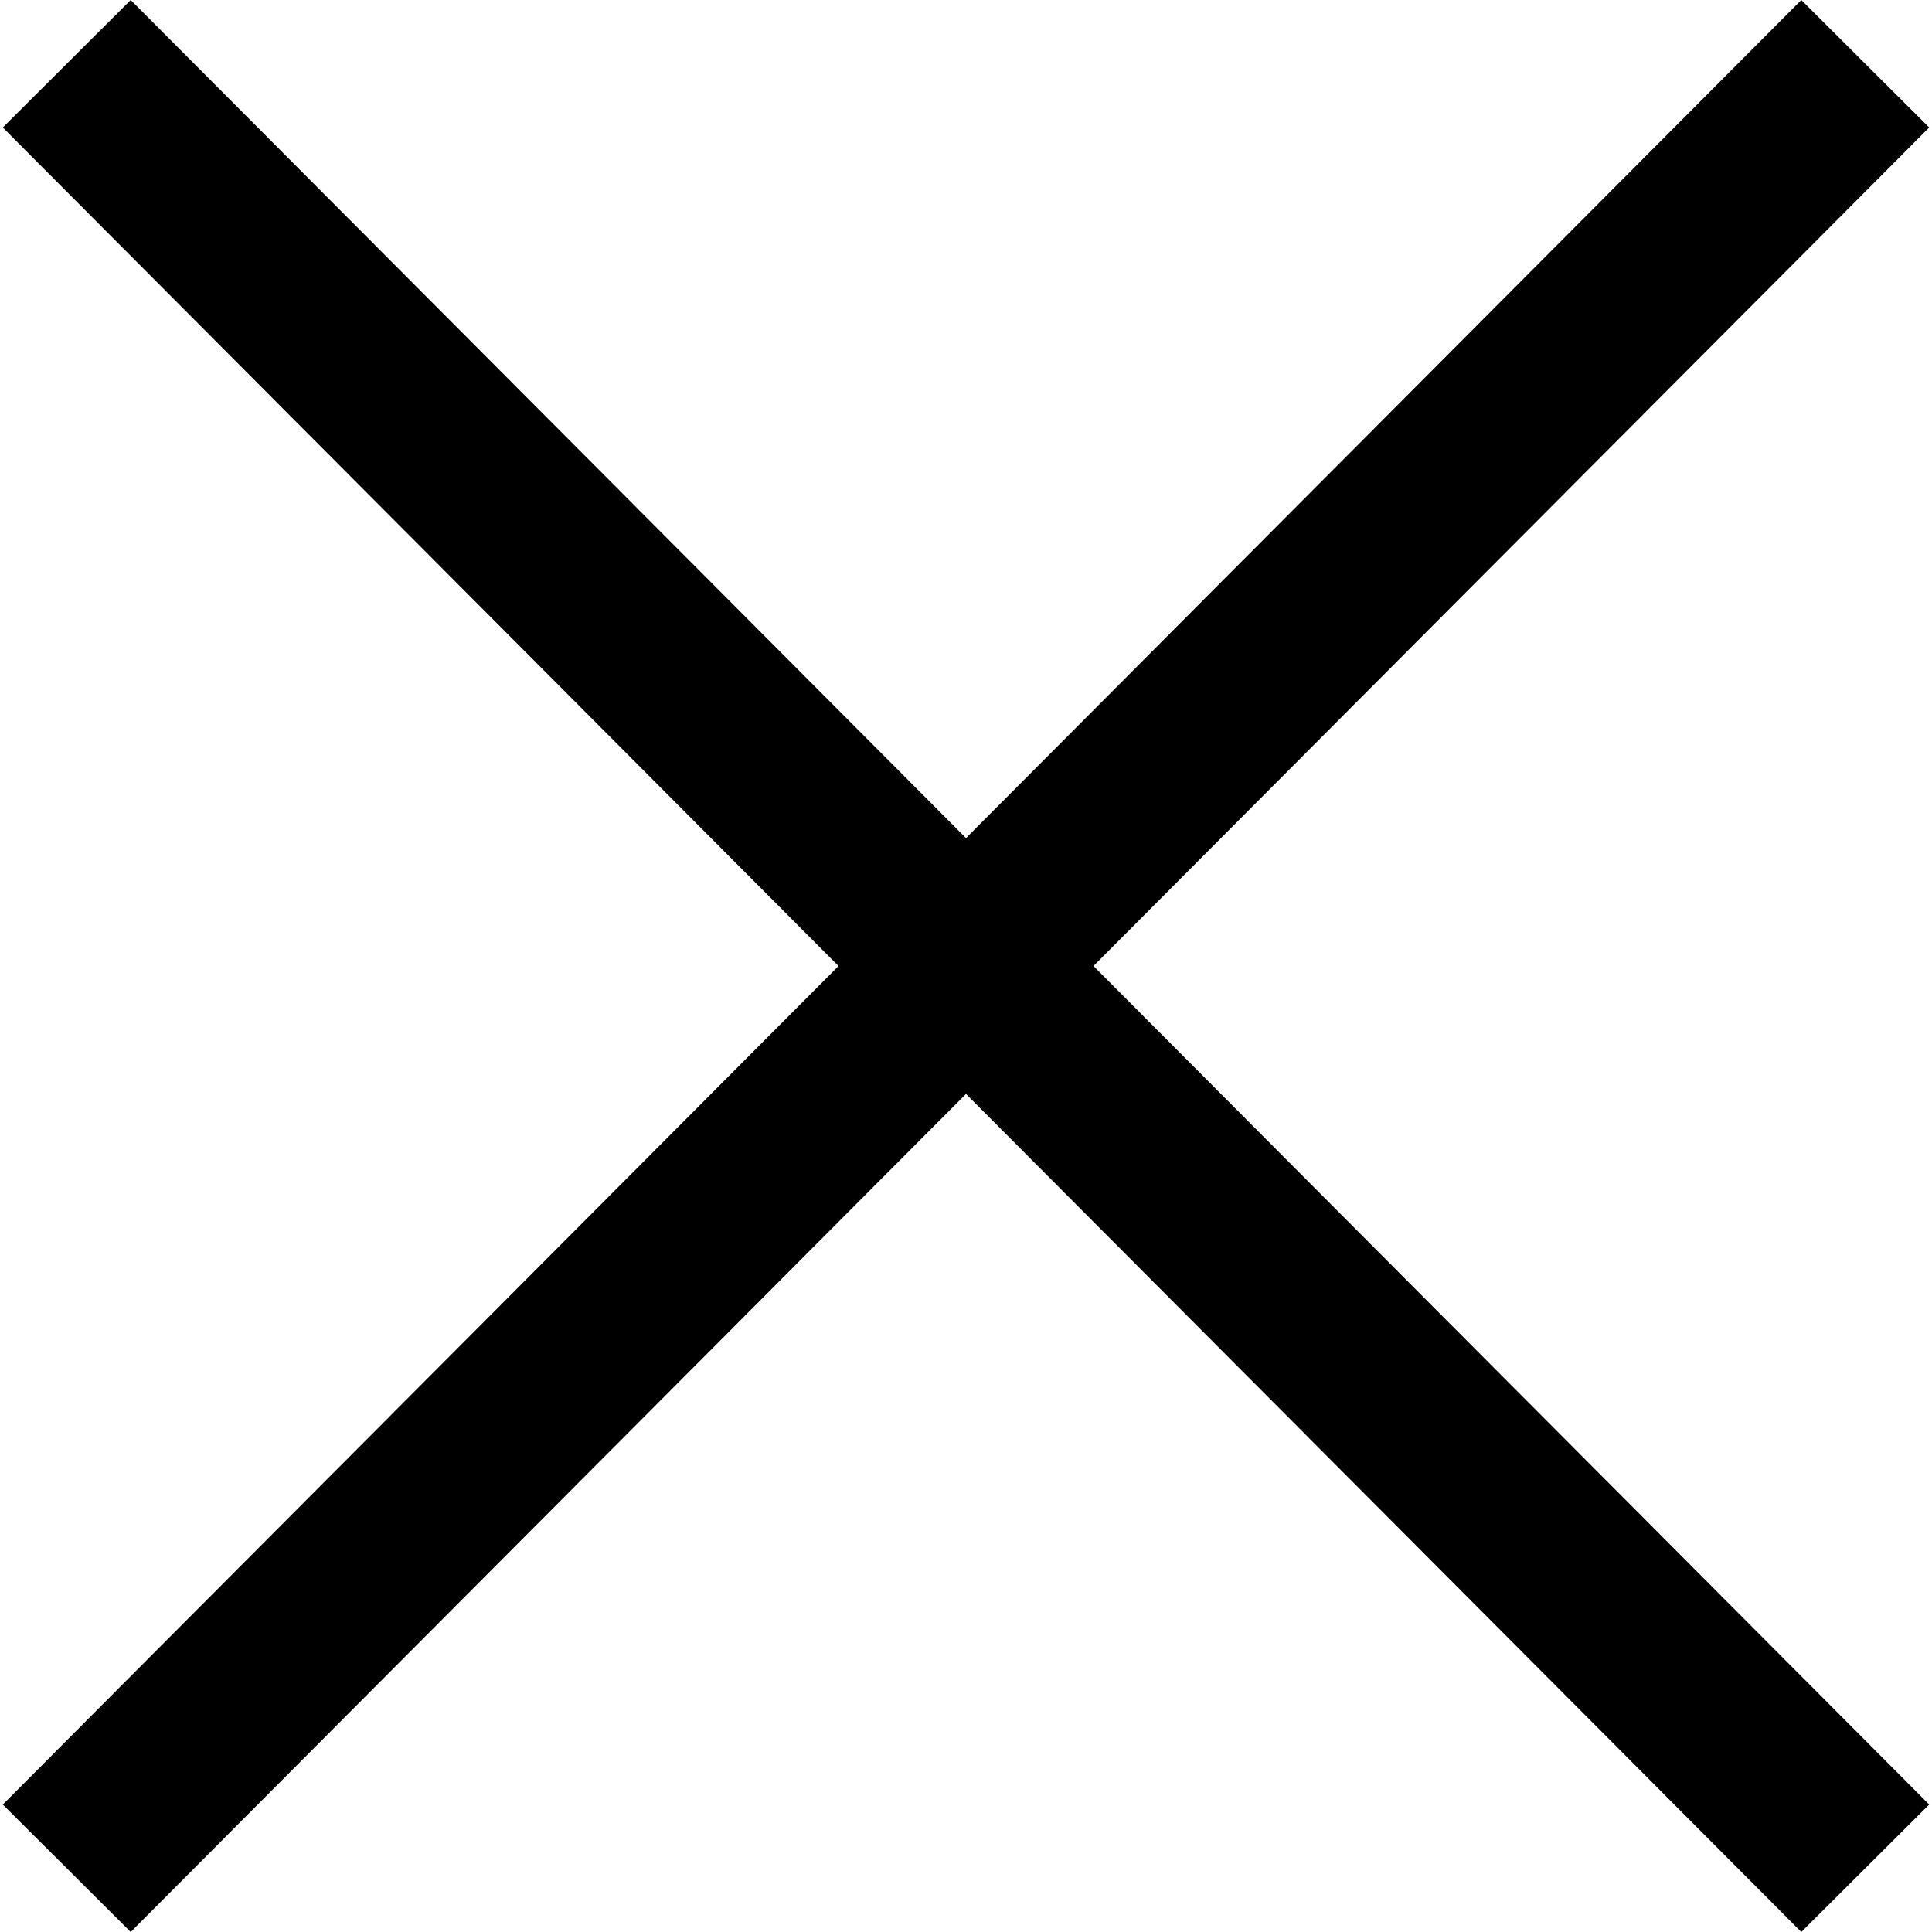
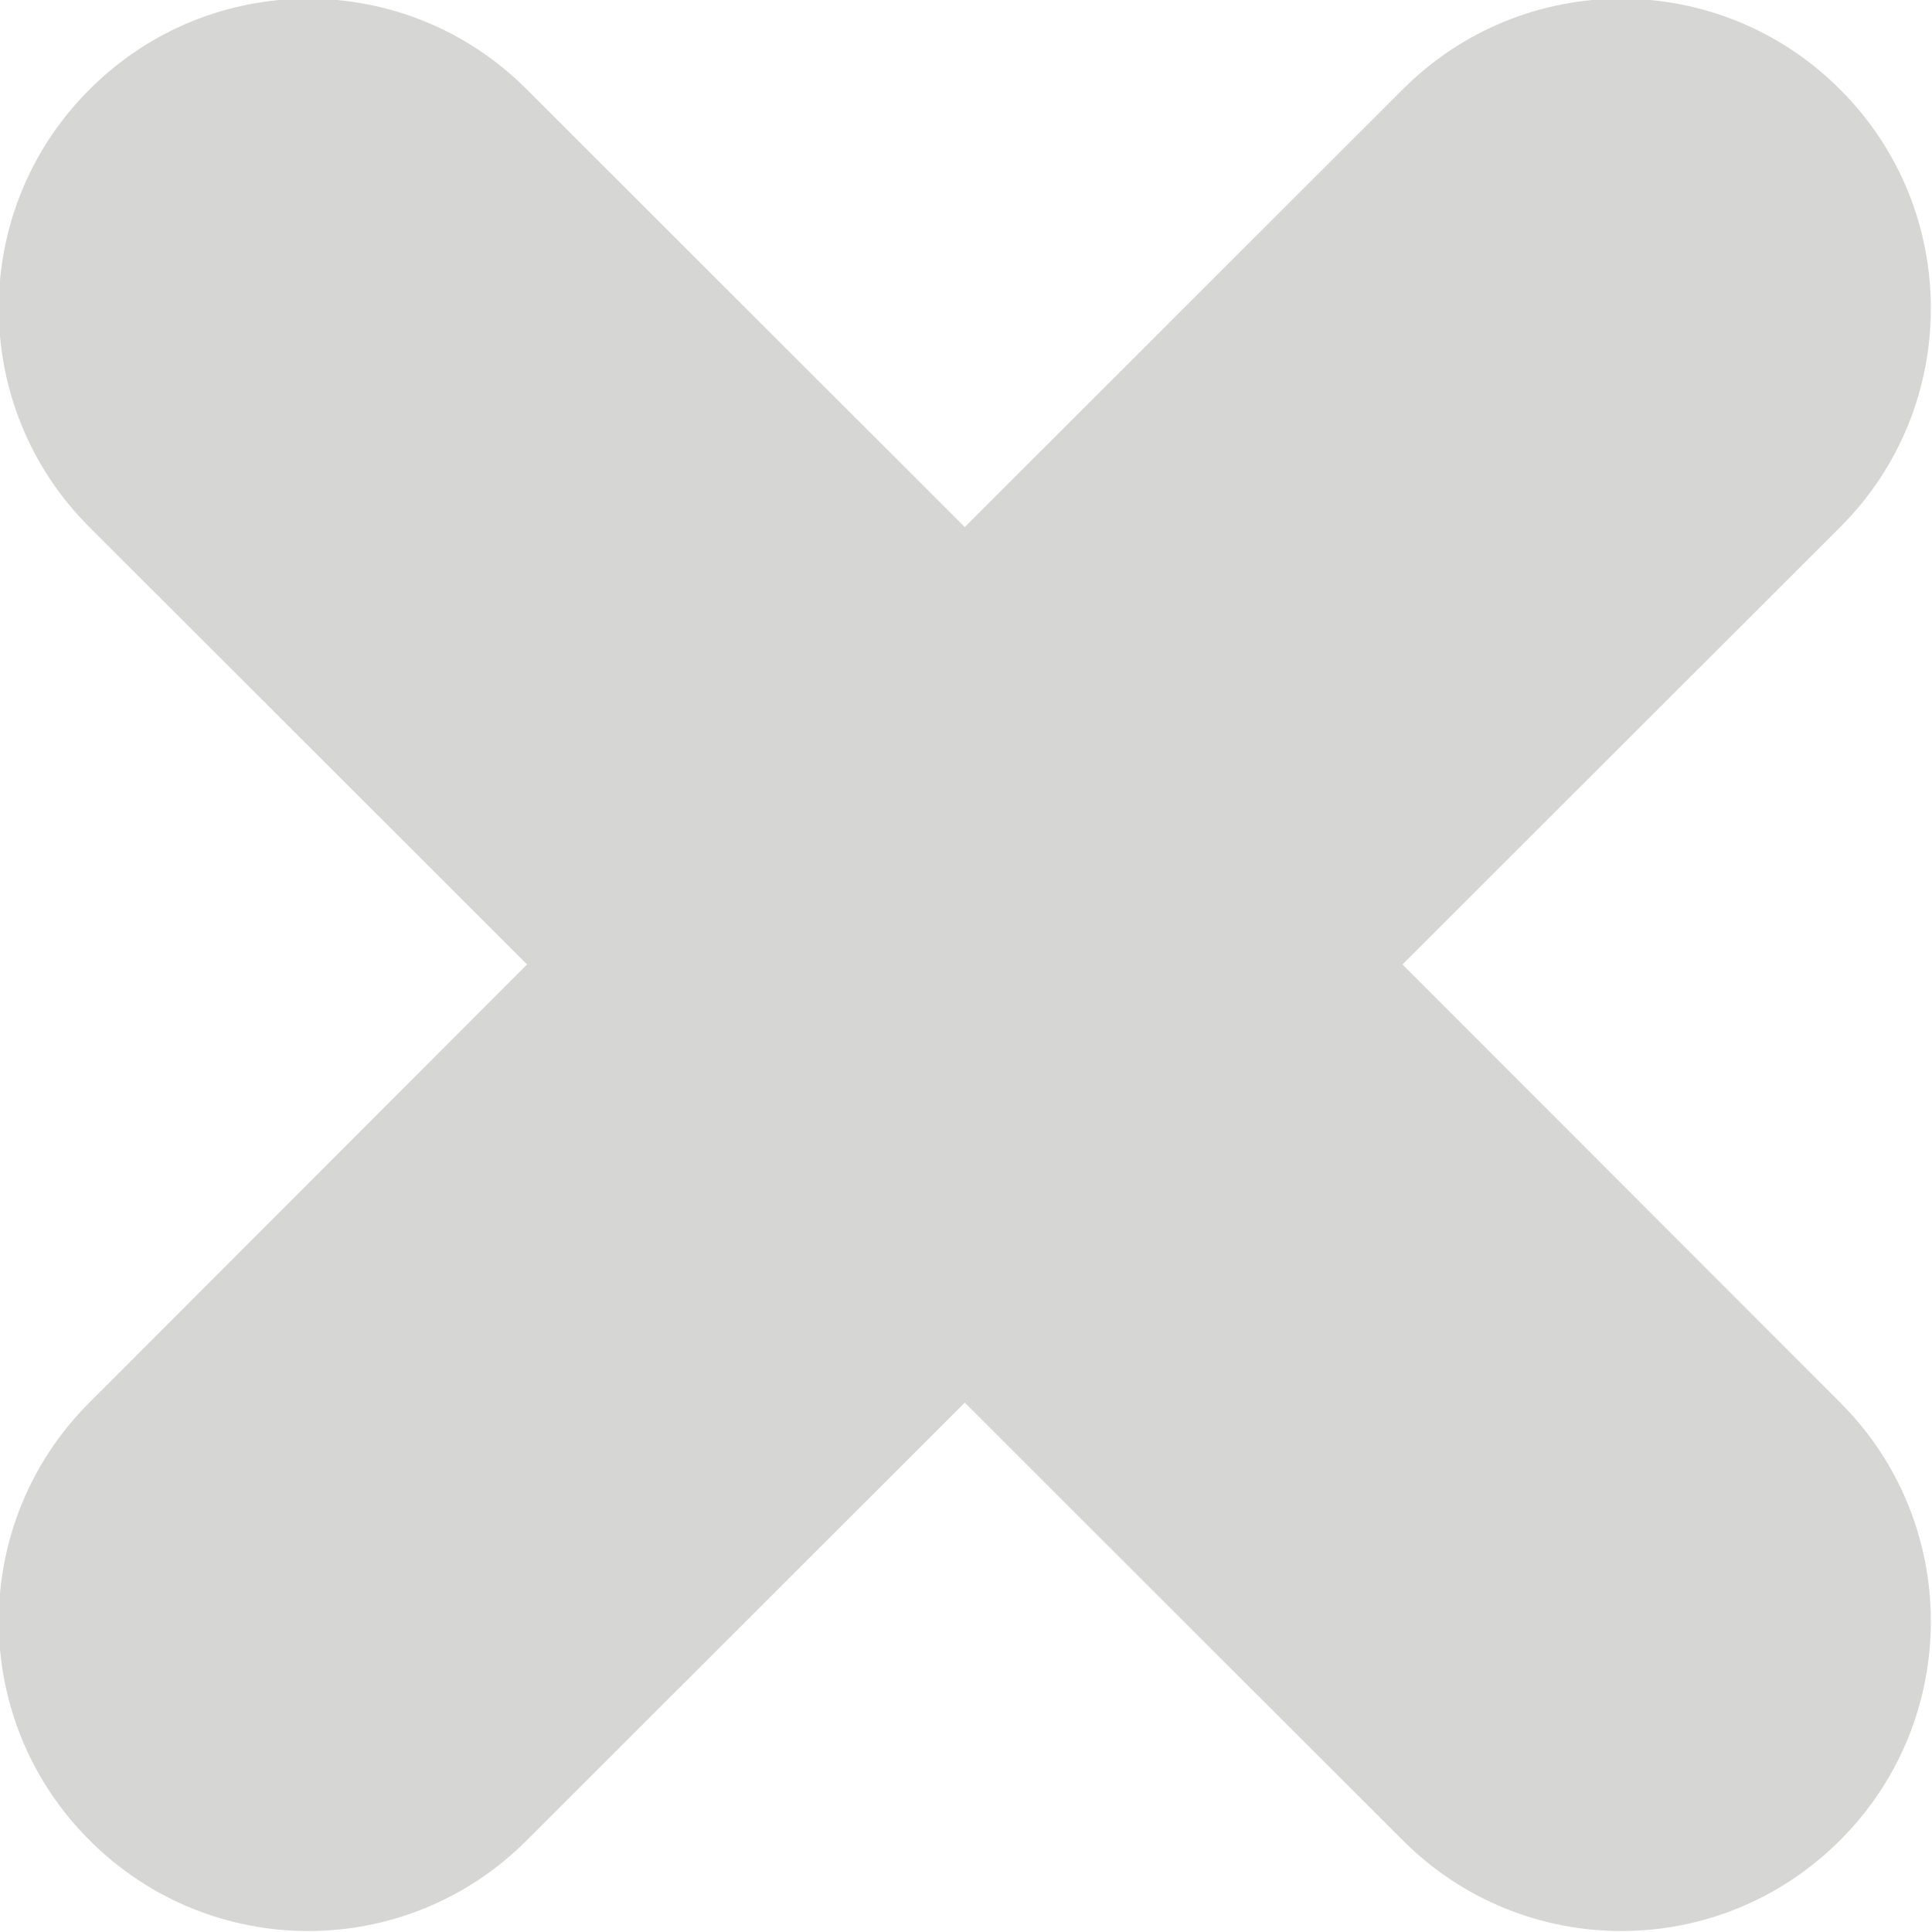
- <svg xmlns="http://www.w3.org/2000/svg" fill="#000000" height="800px" width="800px" version="1.1" id="Capa_1" viewBox="0 0 490 490" xml:space="preserve">
-   <polygon points="456.851,0 245,212.564 33.149,0 0.708,32.337 212.669,245.004 0.708,457.678 33.149,490 245,277.443 456.851,490   489.292,457.678 277.331,245.004 489.292,32.337 " />
+ <svg xmlns="http://www.w3.org/2000/svg" width="800px" height="800px" viewBox="0 0 25 25" version="1.1">
+   <defs>
+ 
+ </defs>
+   <g id="Page-1" stroke="none" stroke-width="1" fill="none" fill-rule="evenodd">
+     <g id="Icon-Set-Filled" transform="translate(-469, -1041)" fill="#d6d6d5">
+       <path d="M487.148,1053.48 L492.813,1047.82 C494.376,1046.26 494.376,1043.72 492.813,1042.16 C491.248,1040.59 488.712,1040.59 487.148,1042.16 L481.484,1047.82 L475.82,1042.16 C474.257,1040.59 471.721,1040.59 470.156,1042.16 C468.593,1043.72 468.593,1046.26 470.156,1047.82 L475.82,1053.48 L470.156,1059.15 C468.593,1060.71 468.593,1063.25 470.156,1064.81 C471.721,1066.38 474.257,1066.38 475.82,1064.81 L481.484,1059.15 L487.148,1064.81 C488.712,1066.38 491.248,1066.38 492.813,1064.81 C494.376,1063.25 494.376,1060.71 492.813,1059.15 L487.148,1053.48" id="cross">
+ 
+ </path>
+     </g>
+   </g>
</svg>
